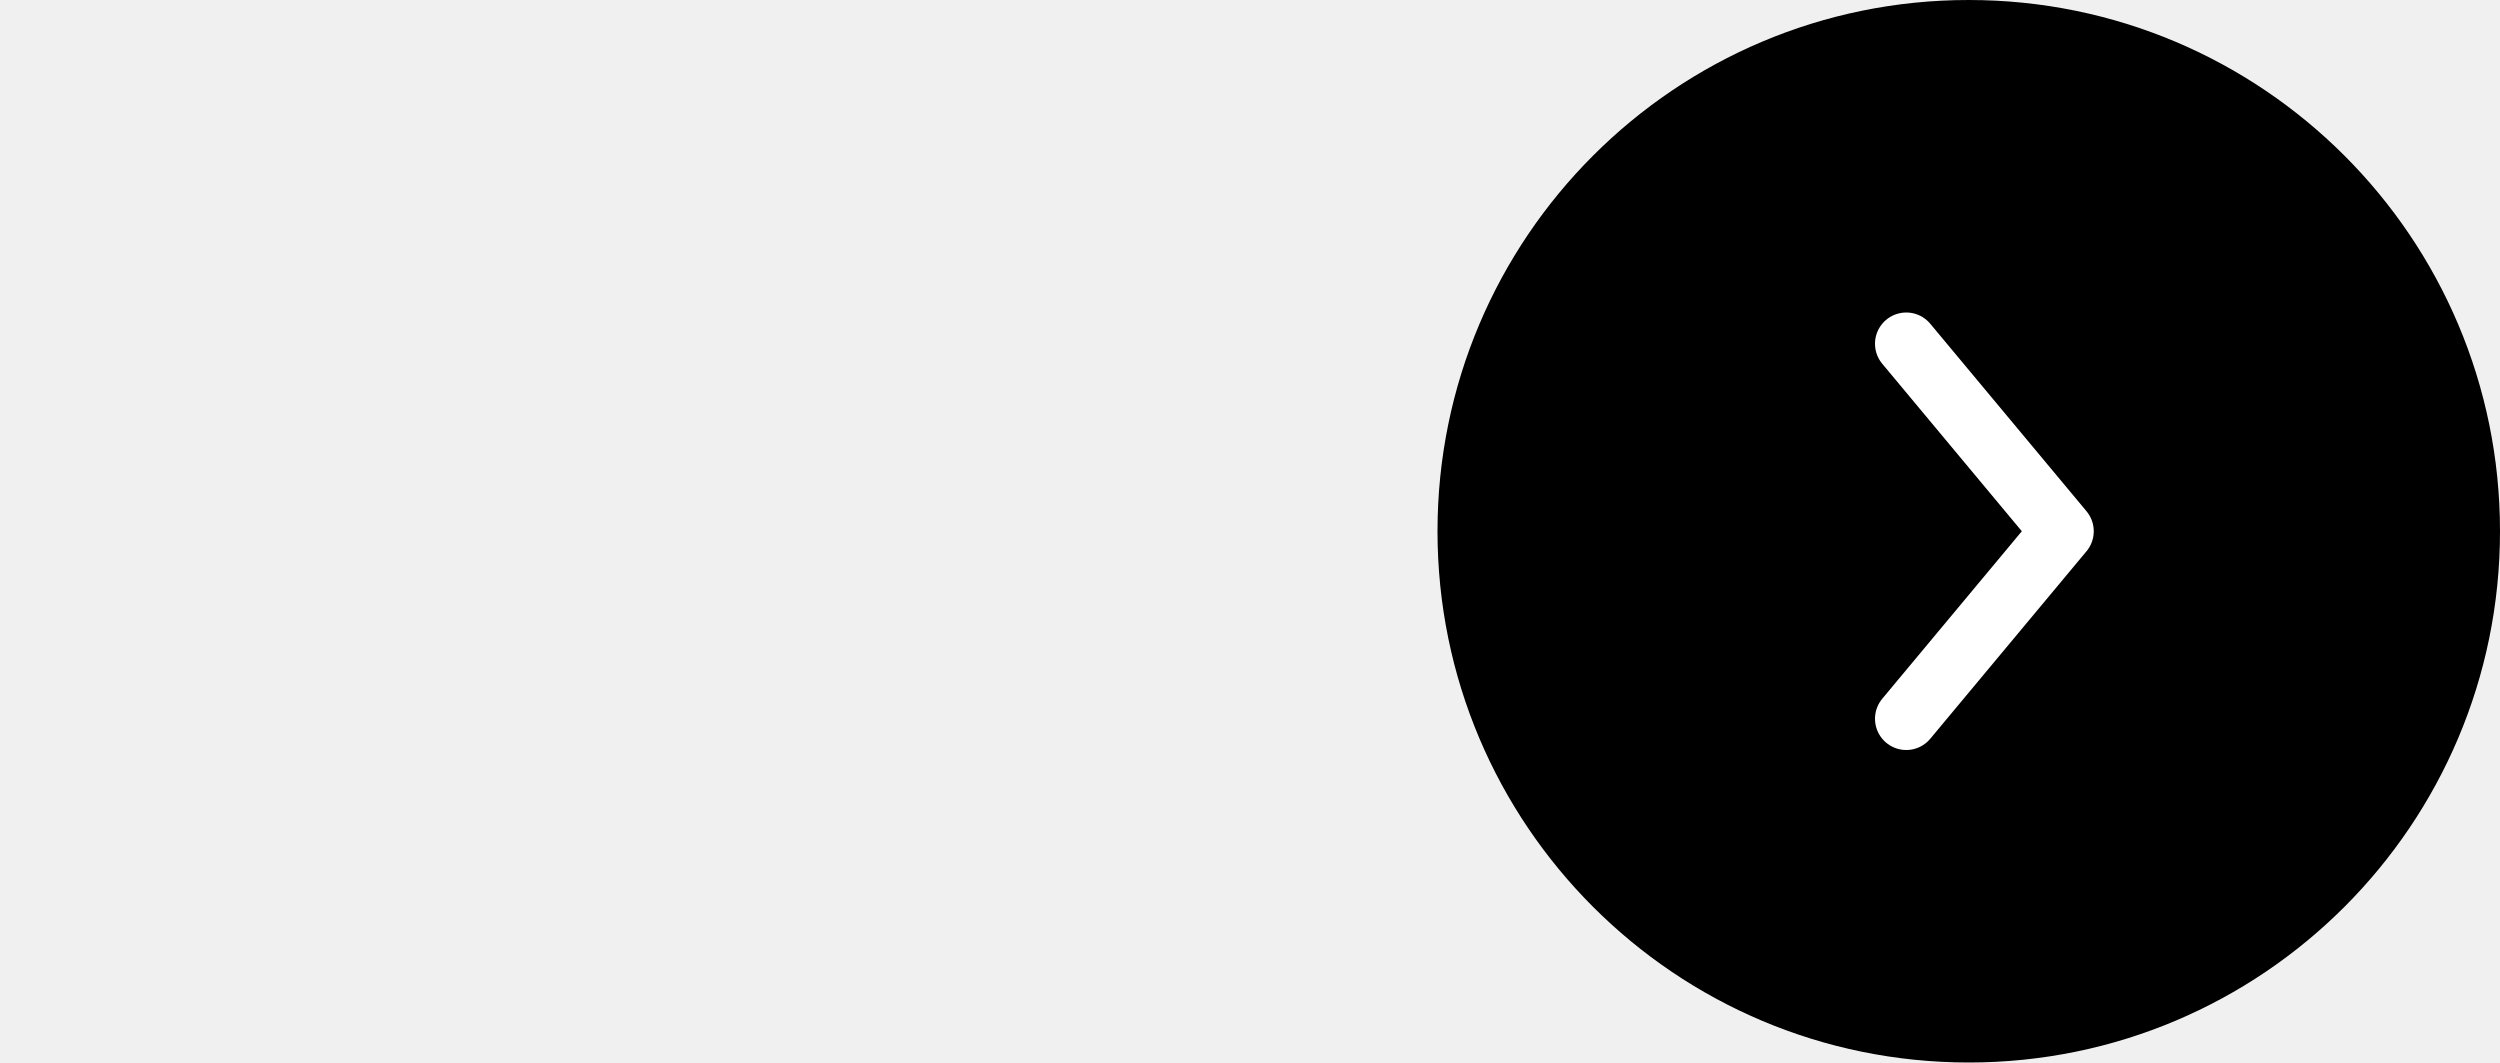
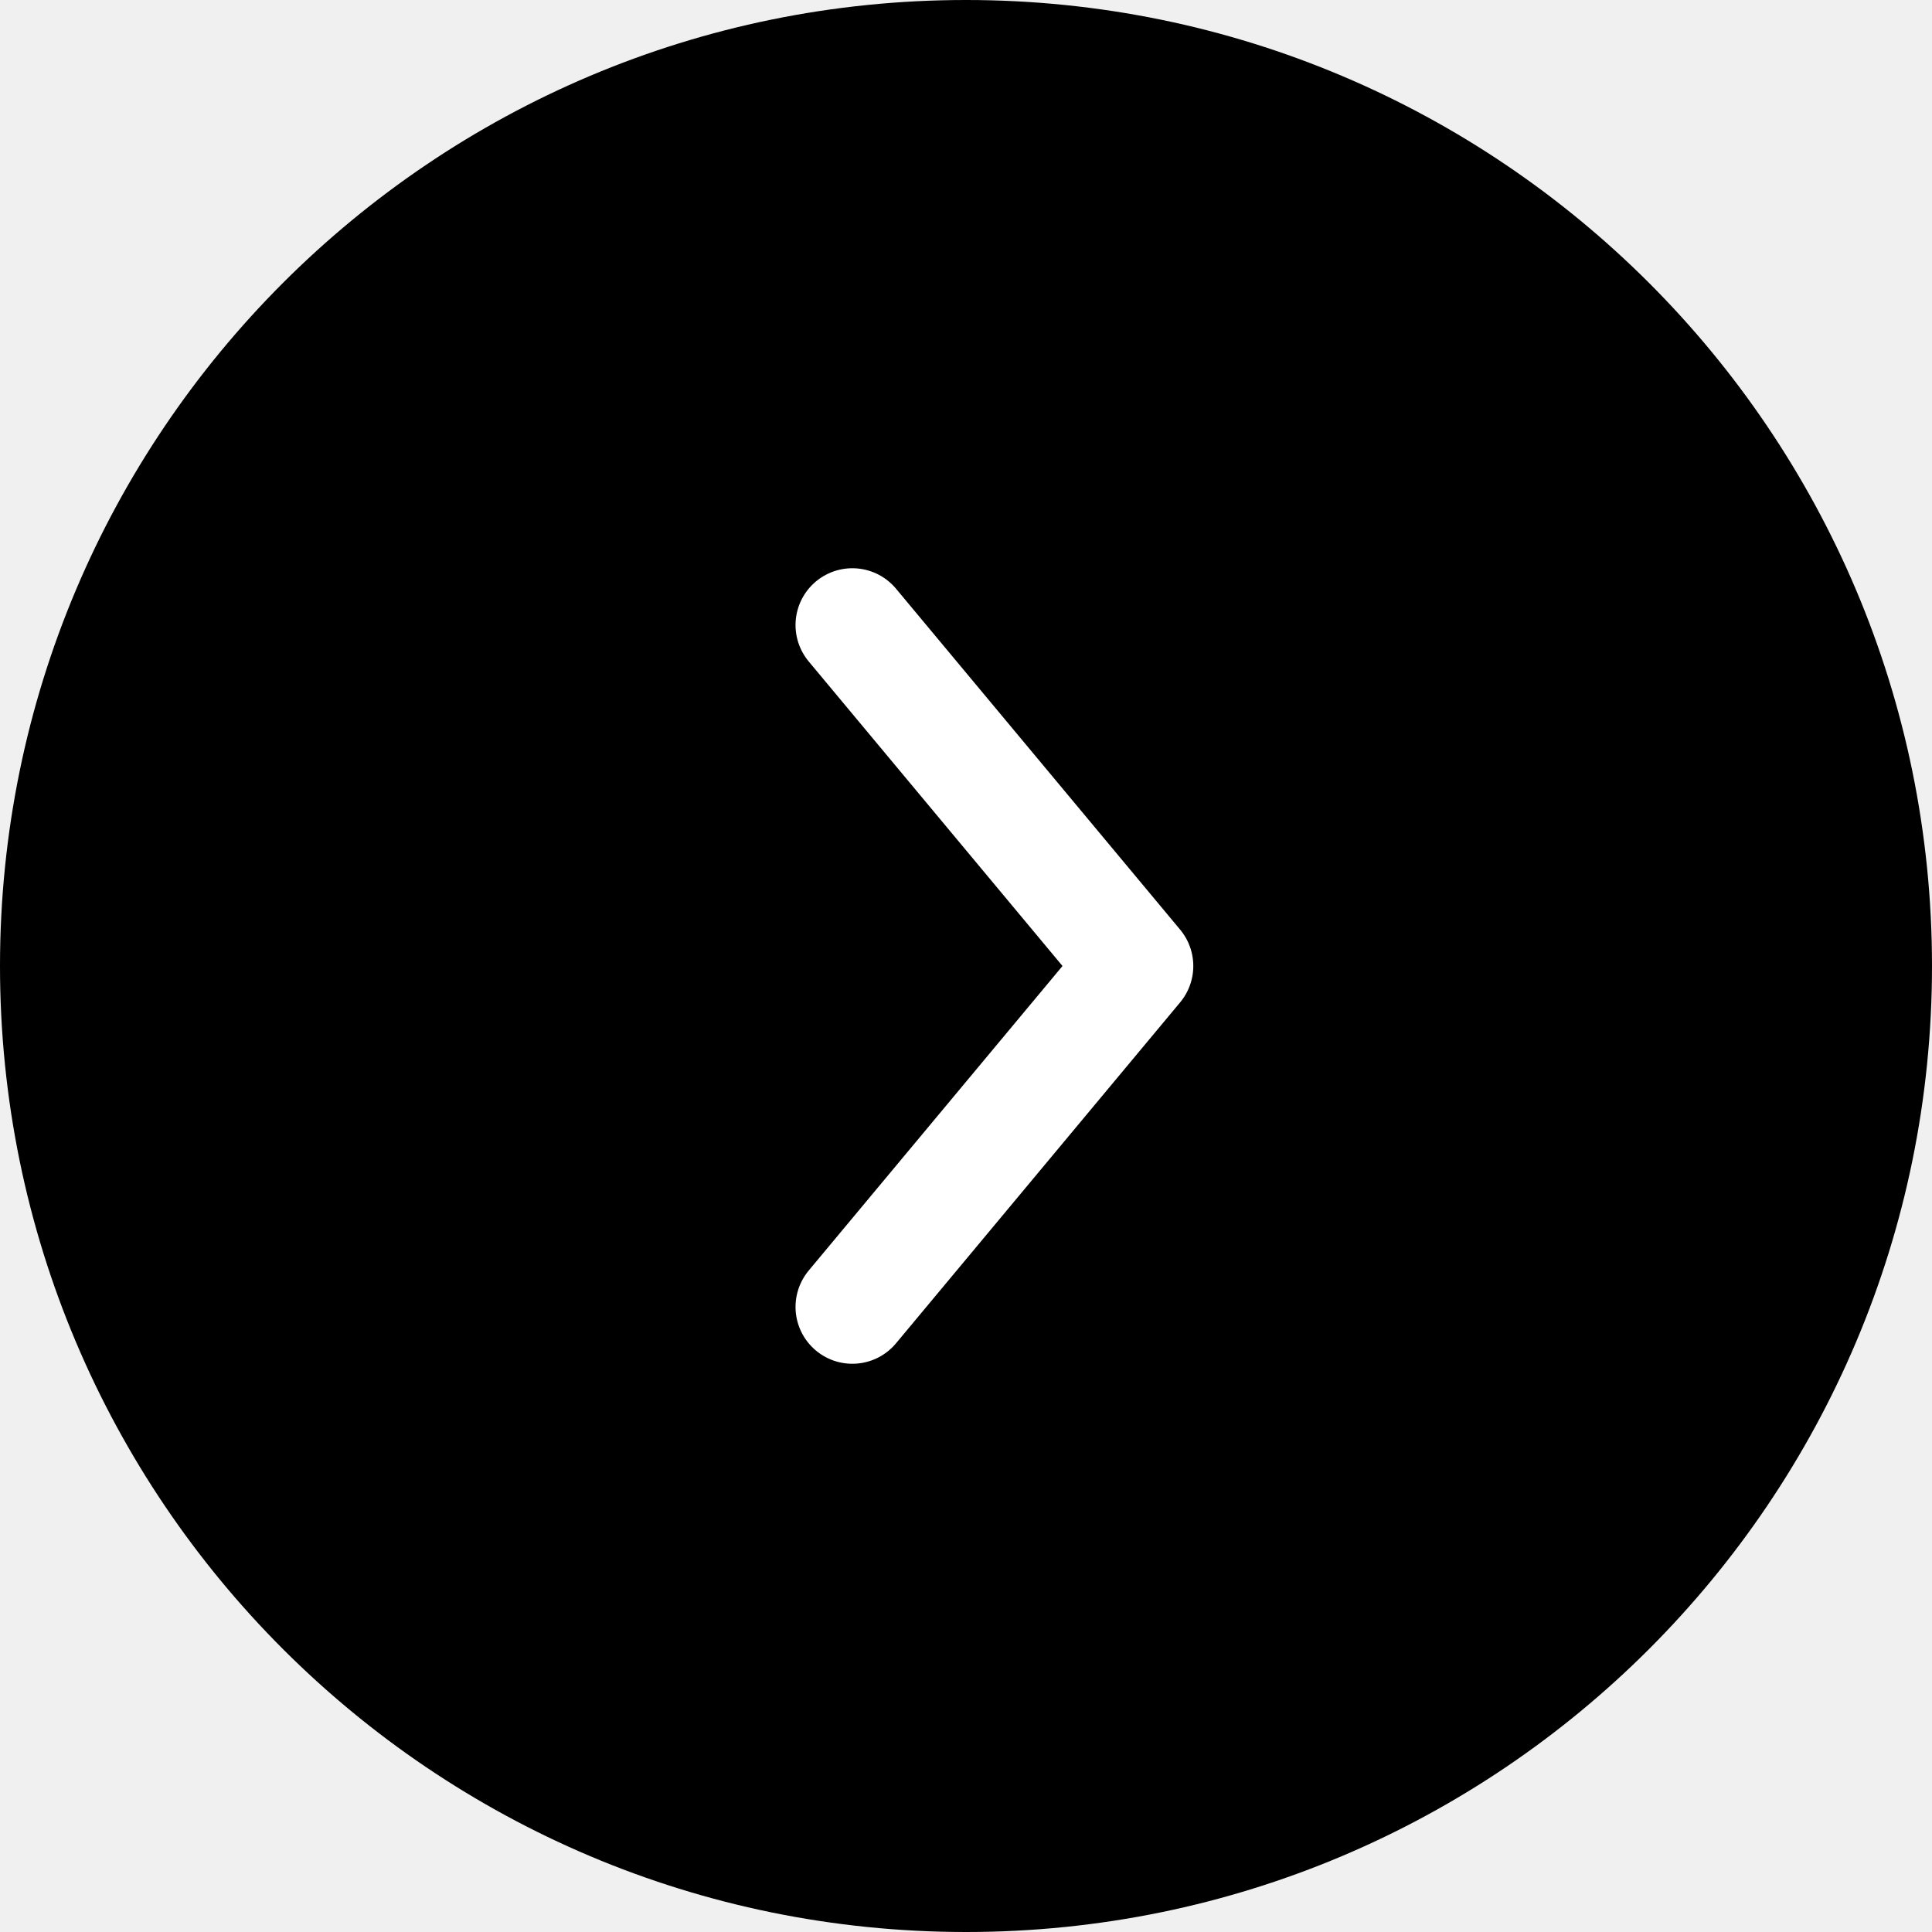
- <svg xmlns="http://www.w3.org/2000/svg" width="80" height="34" viewBox="0 0 80 34" fill="none">
-   <rect x="46" width="34" height="34" rx="17" fill="black" />
-   <path d="M61 23L66 17L61 11" stroke="white" stroke-width="2" stroke-linecap="round" stroke-linejoin="round" />
+ <svg xmlns="http://www.w3.org/2000/svg" width="34" height="34" viewBox="0 0 34 34" fill="none">
+   <rect width="34" height="34" rx="17" fill="black" />
+   <path d="M15 23L20 17L15 11" stroke="white" stroke-width="2" stroke-linecap="round" stroke-linejoin="round" />
</svg>
